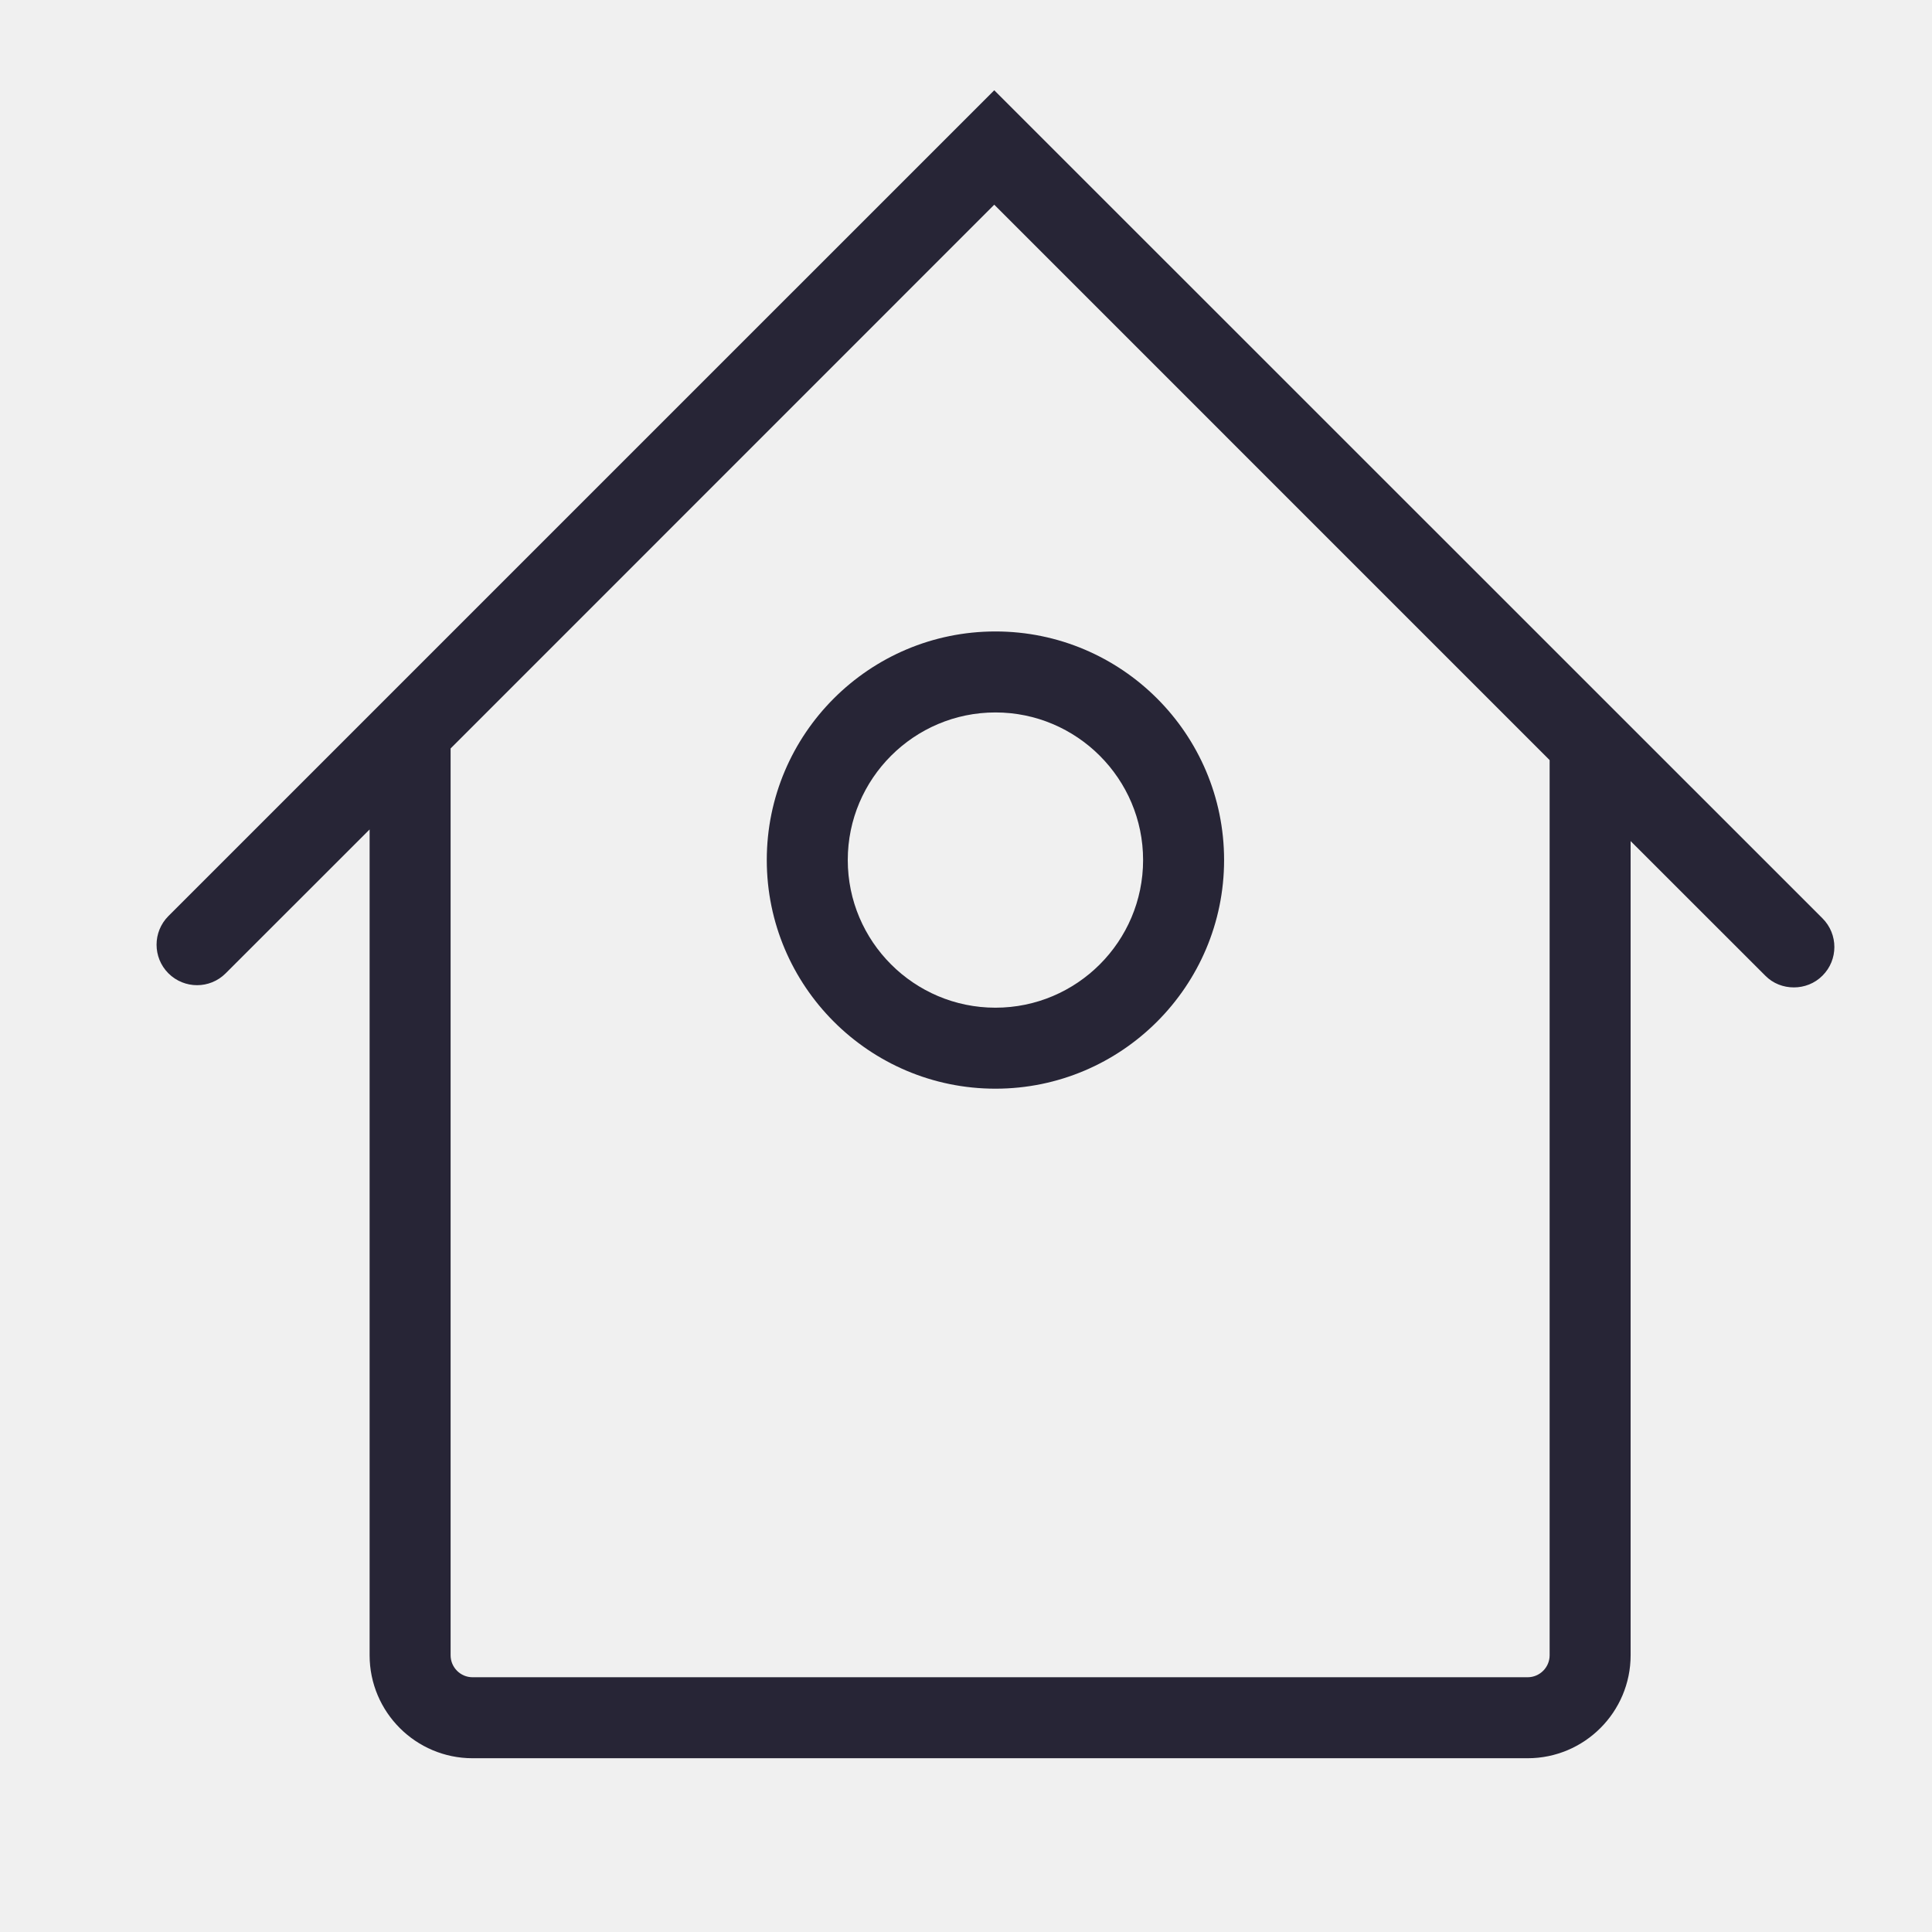
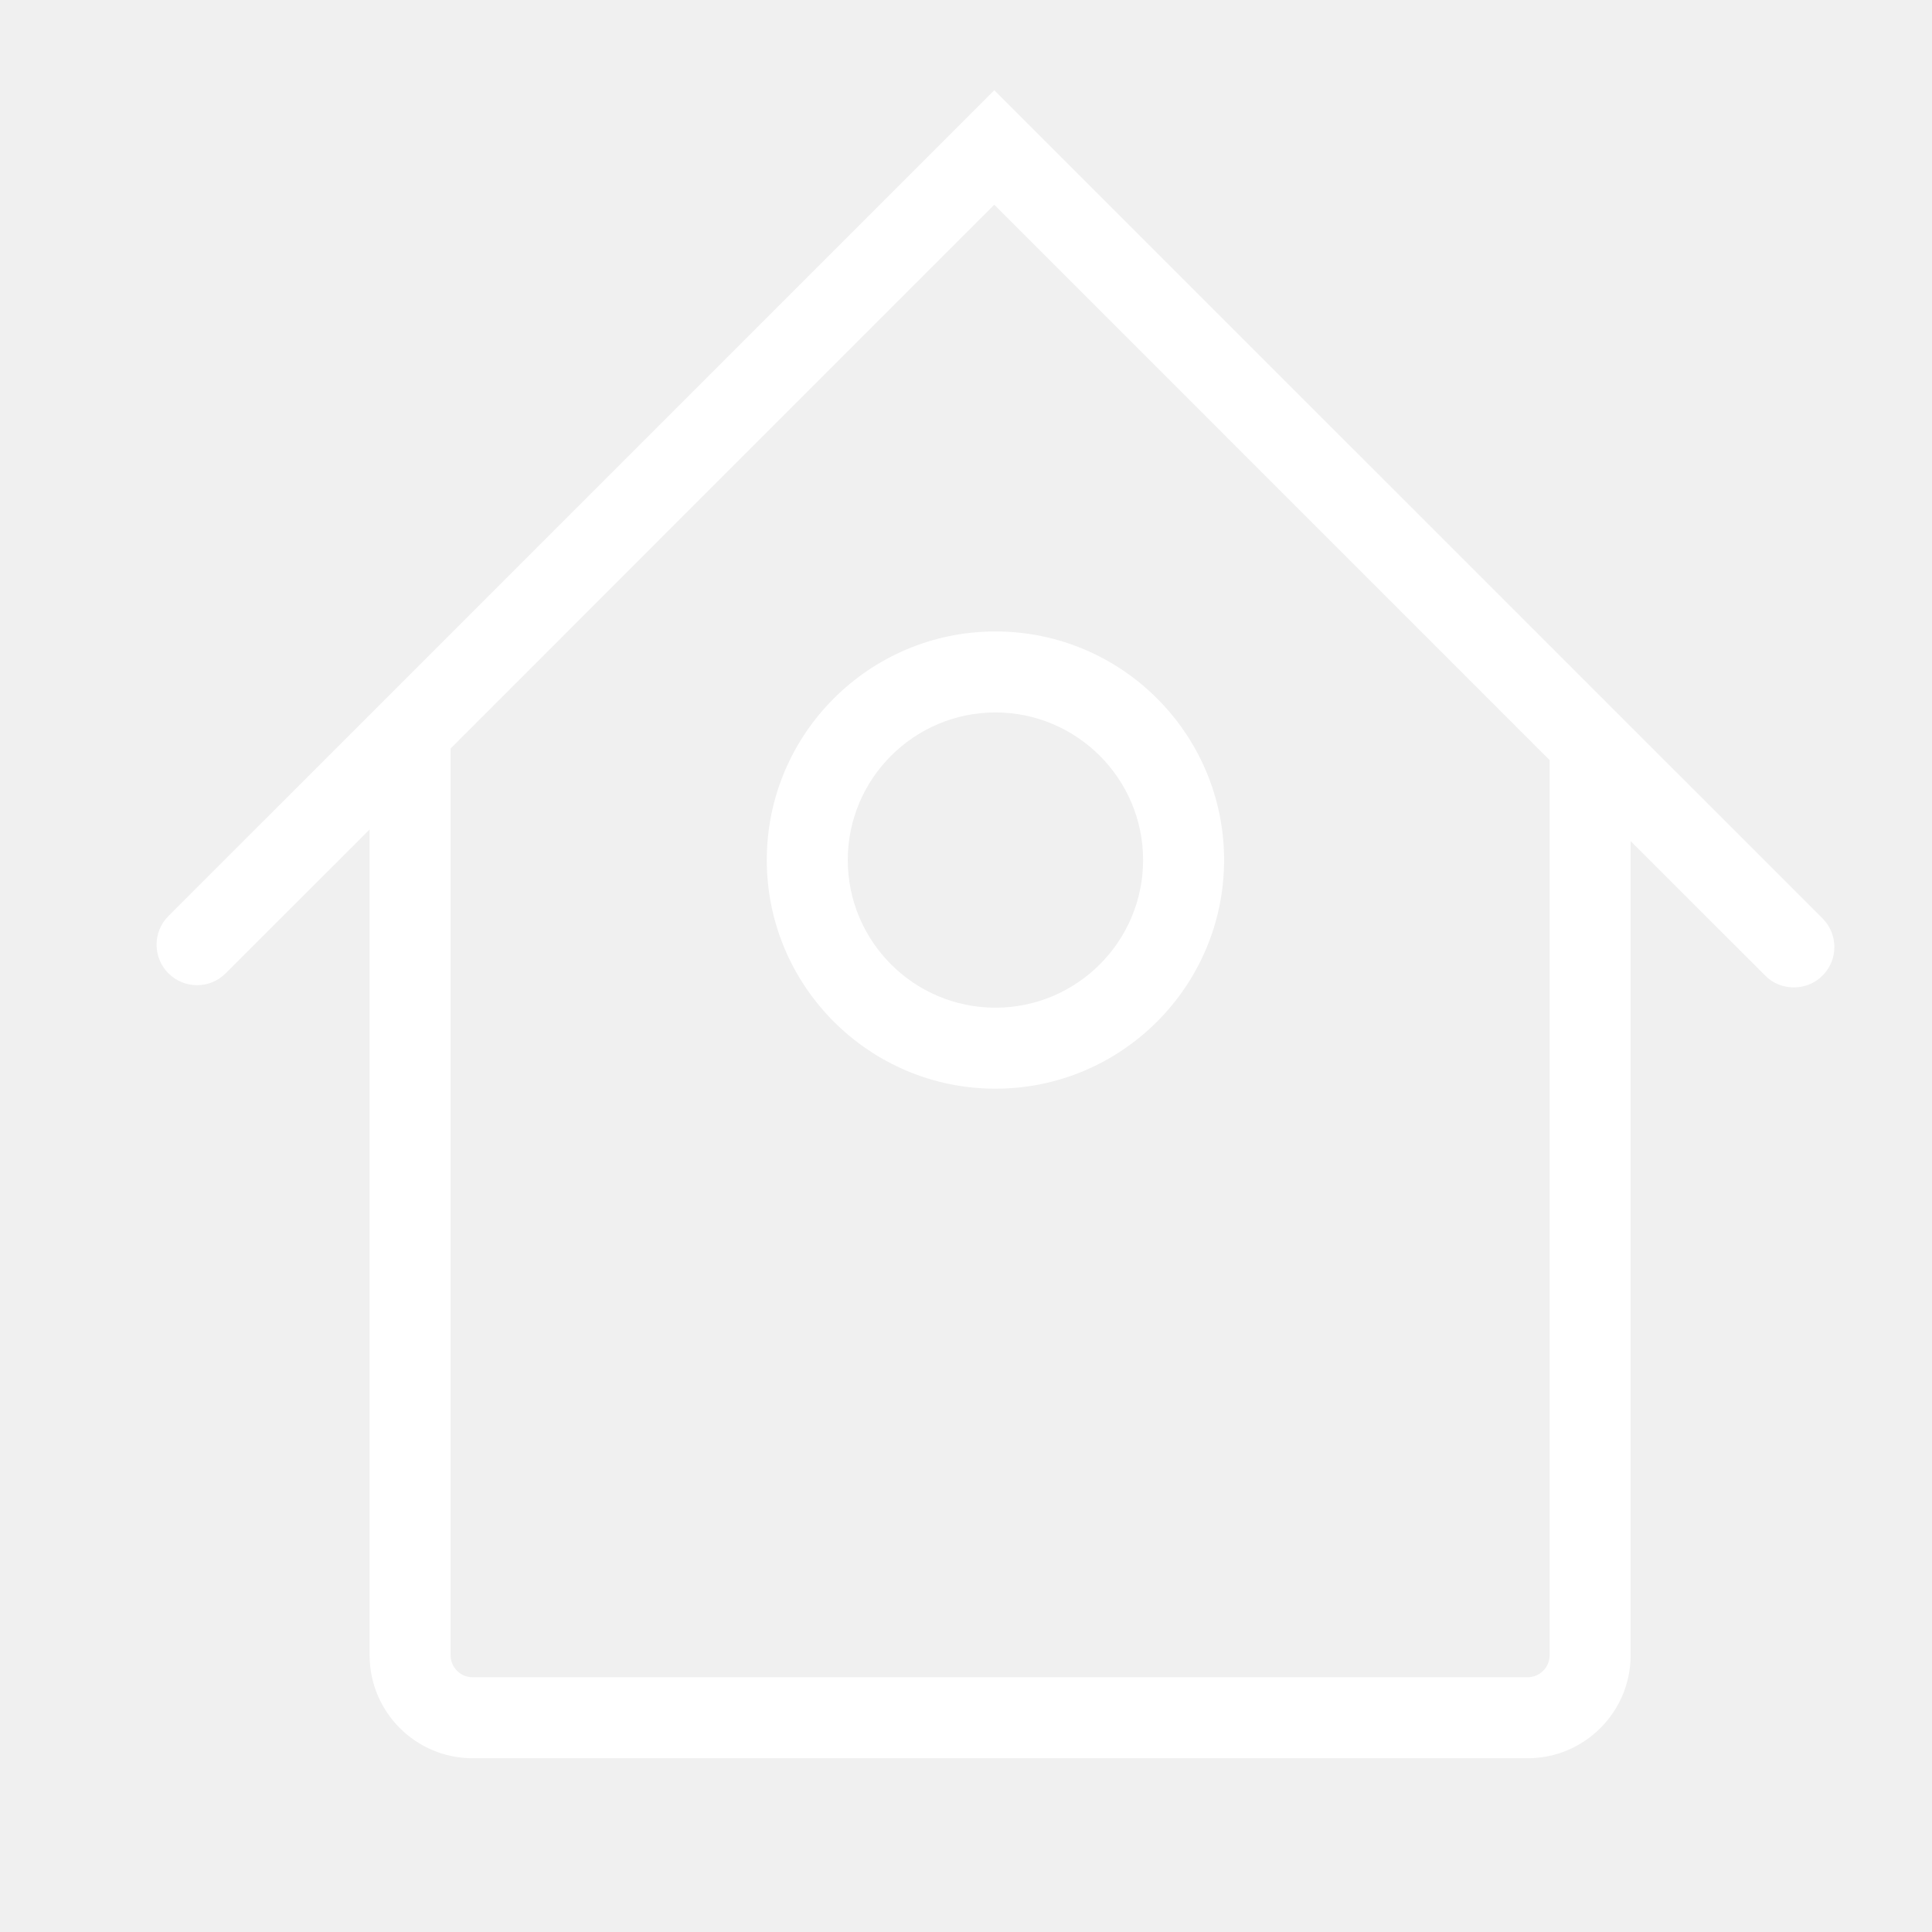
- <svg xmlns="http://www.w3.org/2000/svg" t="1677849032921" class="icon" viewBox="0 0 1024 1024" version="1.1" p-id="2852" width="200" height="200">
-   <path d="M965.964 486.747 526.971 47.84 89.258 485.532c-8.363 8.384-8.363 21.966 0 30.349 8.425 8.386 21.988 8.386 30.349 0l76.297-76.253L195.904 877.321c0 30.1 24.46 54.58 54.56 54.58l559.219 0c30.1 0 54.58-24.481 54.58-54.58L864.263 445.791l71.351 71.307c4.151 4.234 9.642 6.246 15.175 6.246 5.449 0 10.982-2.013 15.176-6.246C974.348 508.756 974.348 495.132 965.964 486.747M821.338 877.321c0 6.415-5.24 11.654-11.655 11.654L250.464 888.976c-6.415 0-11.633-5.239-11.633-11.654L238.831 396.703l288.141-288.205L821.338 402.865 821.338 877.321 821.338 877.321z" fill="#272536" p-id="2853" />
-   <path d="M406.409 455.834c0 66.822 54.328 121.193 121.193 121.193 66.863 0 121.192-54.371 121.192-121.193 0-66.82-54.329-121.149-121.192-121.149C460.737 334.686 406.409 389.014 406.409 455.834M527.601 377.61c43.134 0 78.263 35.13 78.263 78.224 0 43.179-35.129 78.266-78.263 78.266-43.136 0-78.267-35.087-78.267-78.266C449.334 412.74 484.464 377.61 527.601 377.61" fill="#272536" p-id="2854" />
+ <svg xmlns="http://www.w3.org/2000/svg" t="1677914631713" class="icon" viewBox="0 0 1024 1024" version="1.1" p-id="2409" data-spm-anchor-id="a313x.7781069.0.i2" width="200" height="200">
+   <path d="M965.964 486.747 526.971 47.84 89.258 485.532c-8.363 8.384-8.363 21.966 0 30.349 8.425 8.386 21.988 8.386 30.349 0l76.297-76.253L195.904 877.321c0 30.1 24.46 54.58 54.56 54.58l559.219 0c30.1 0 54.58-24.481 54.58-54.58L864.263 445.791l71.351 71.307c4.151 4.234 9.642 6.246 15.175 6.246 5.449 0 10.982-2.013 15.176-6.246C974.348 508.756 974.348 495.132 965.964 486.747M821.338 877.321c0 6.415-5.24 11.654-11.655 11.654L250.464 888.976c-6.415 0-11.633-5.239-11.633-11.654L238.831 396.703l288.141-288.205L821.338 402.865 821.338 877.321 821.338 877.321z" fill="#ffffff" p-id="2410" data-spm-anchor-id="a313x.7781069.0.i0" class="selected" />
+   <path d="M406.409 455.834c0 66.822 54.328 121.193 121.193 121.193 66.863 0 121.192-54.371 121.192-121.193 0-66.82-54.329-121.149-121.192-121.149C460.737 334.686 406.409 389.014 406.409 455.834M527.601 377.61c43.134 0 78.263 35.13 78.263 78.224 0 43.179-35.129 78.266-78.263 78.266-43.136 0-78.267-35.087-78.267-78.266C449.334 412.74 484.464 377.61 527.601 377.61" fill="#ffffff" p-id="2411" data-spm-anchor-id="a313x.7781069.0.i3" class="selected" />
</svg>
